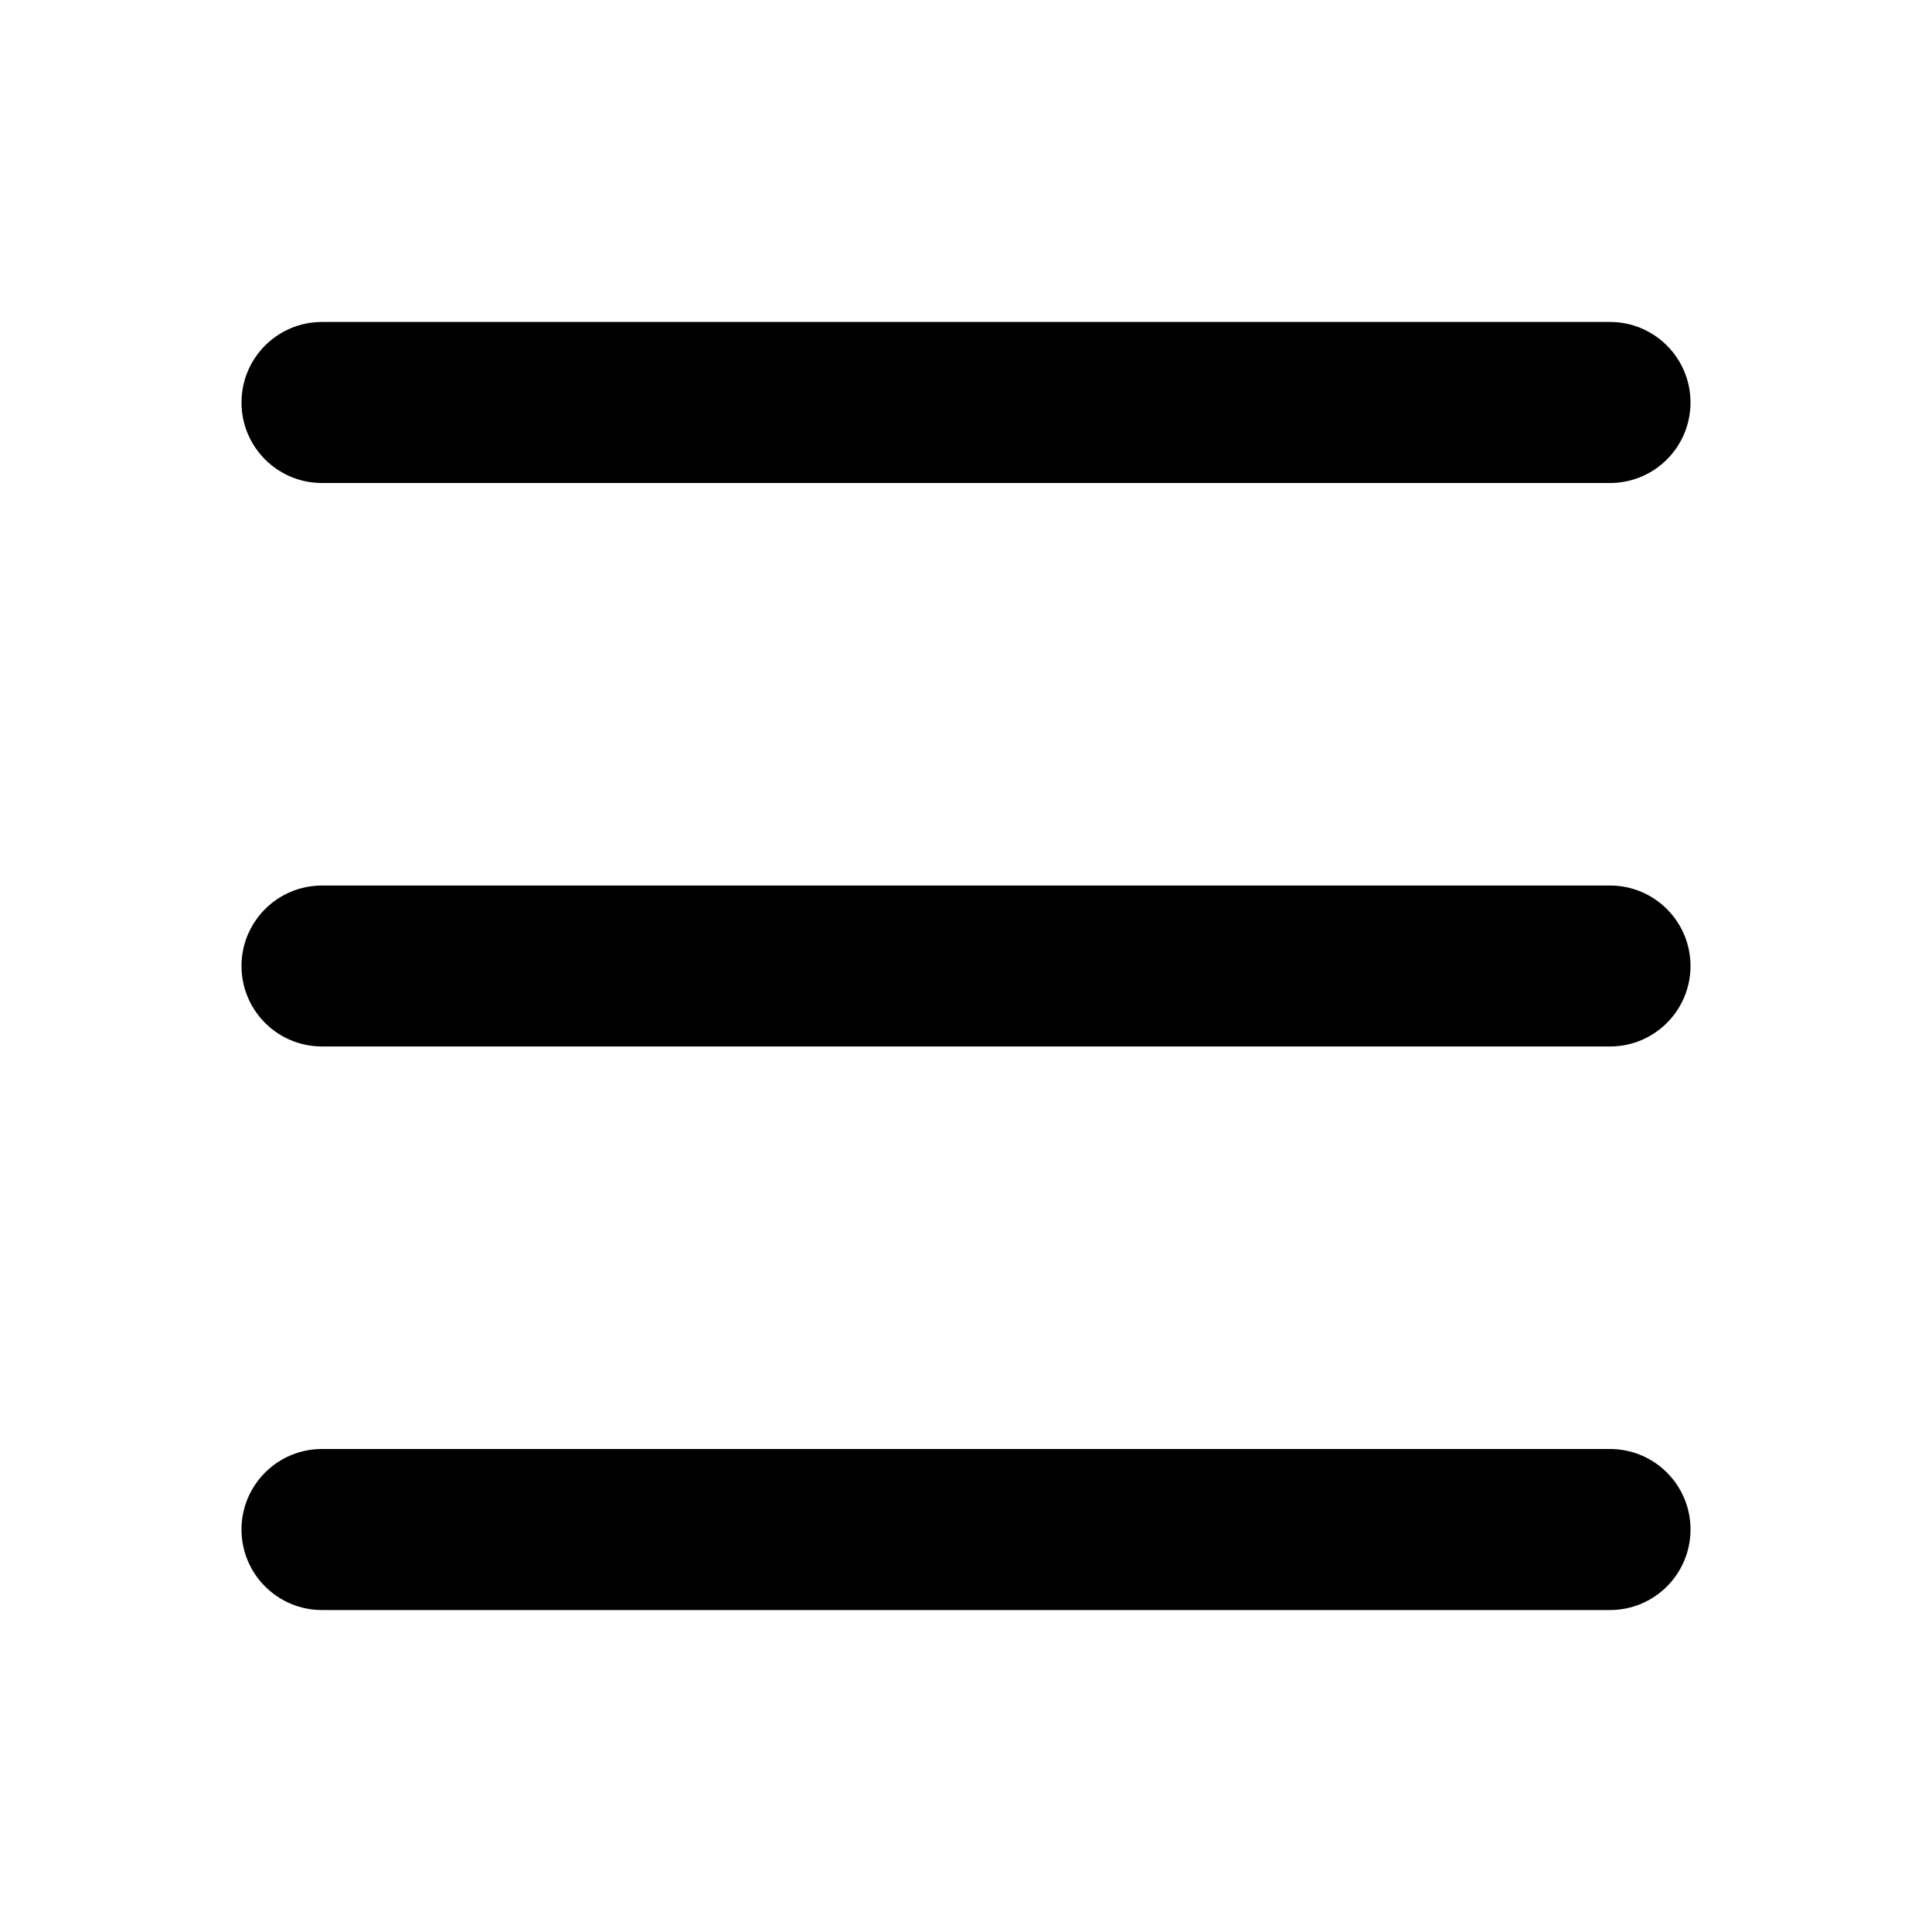
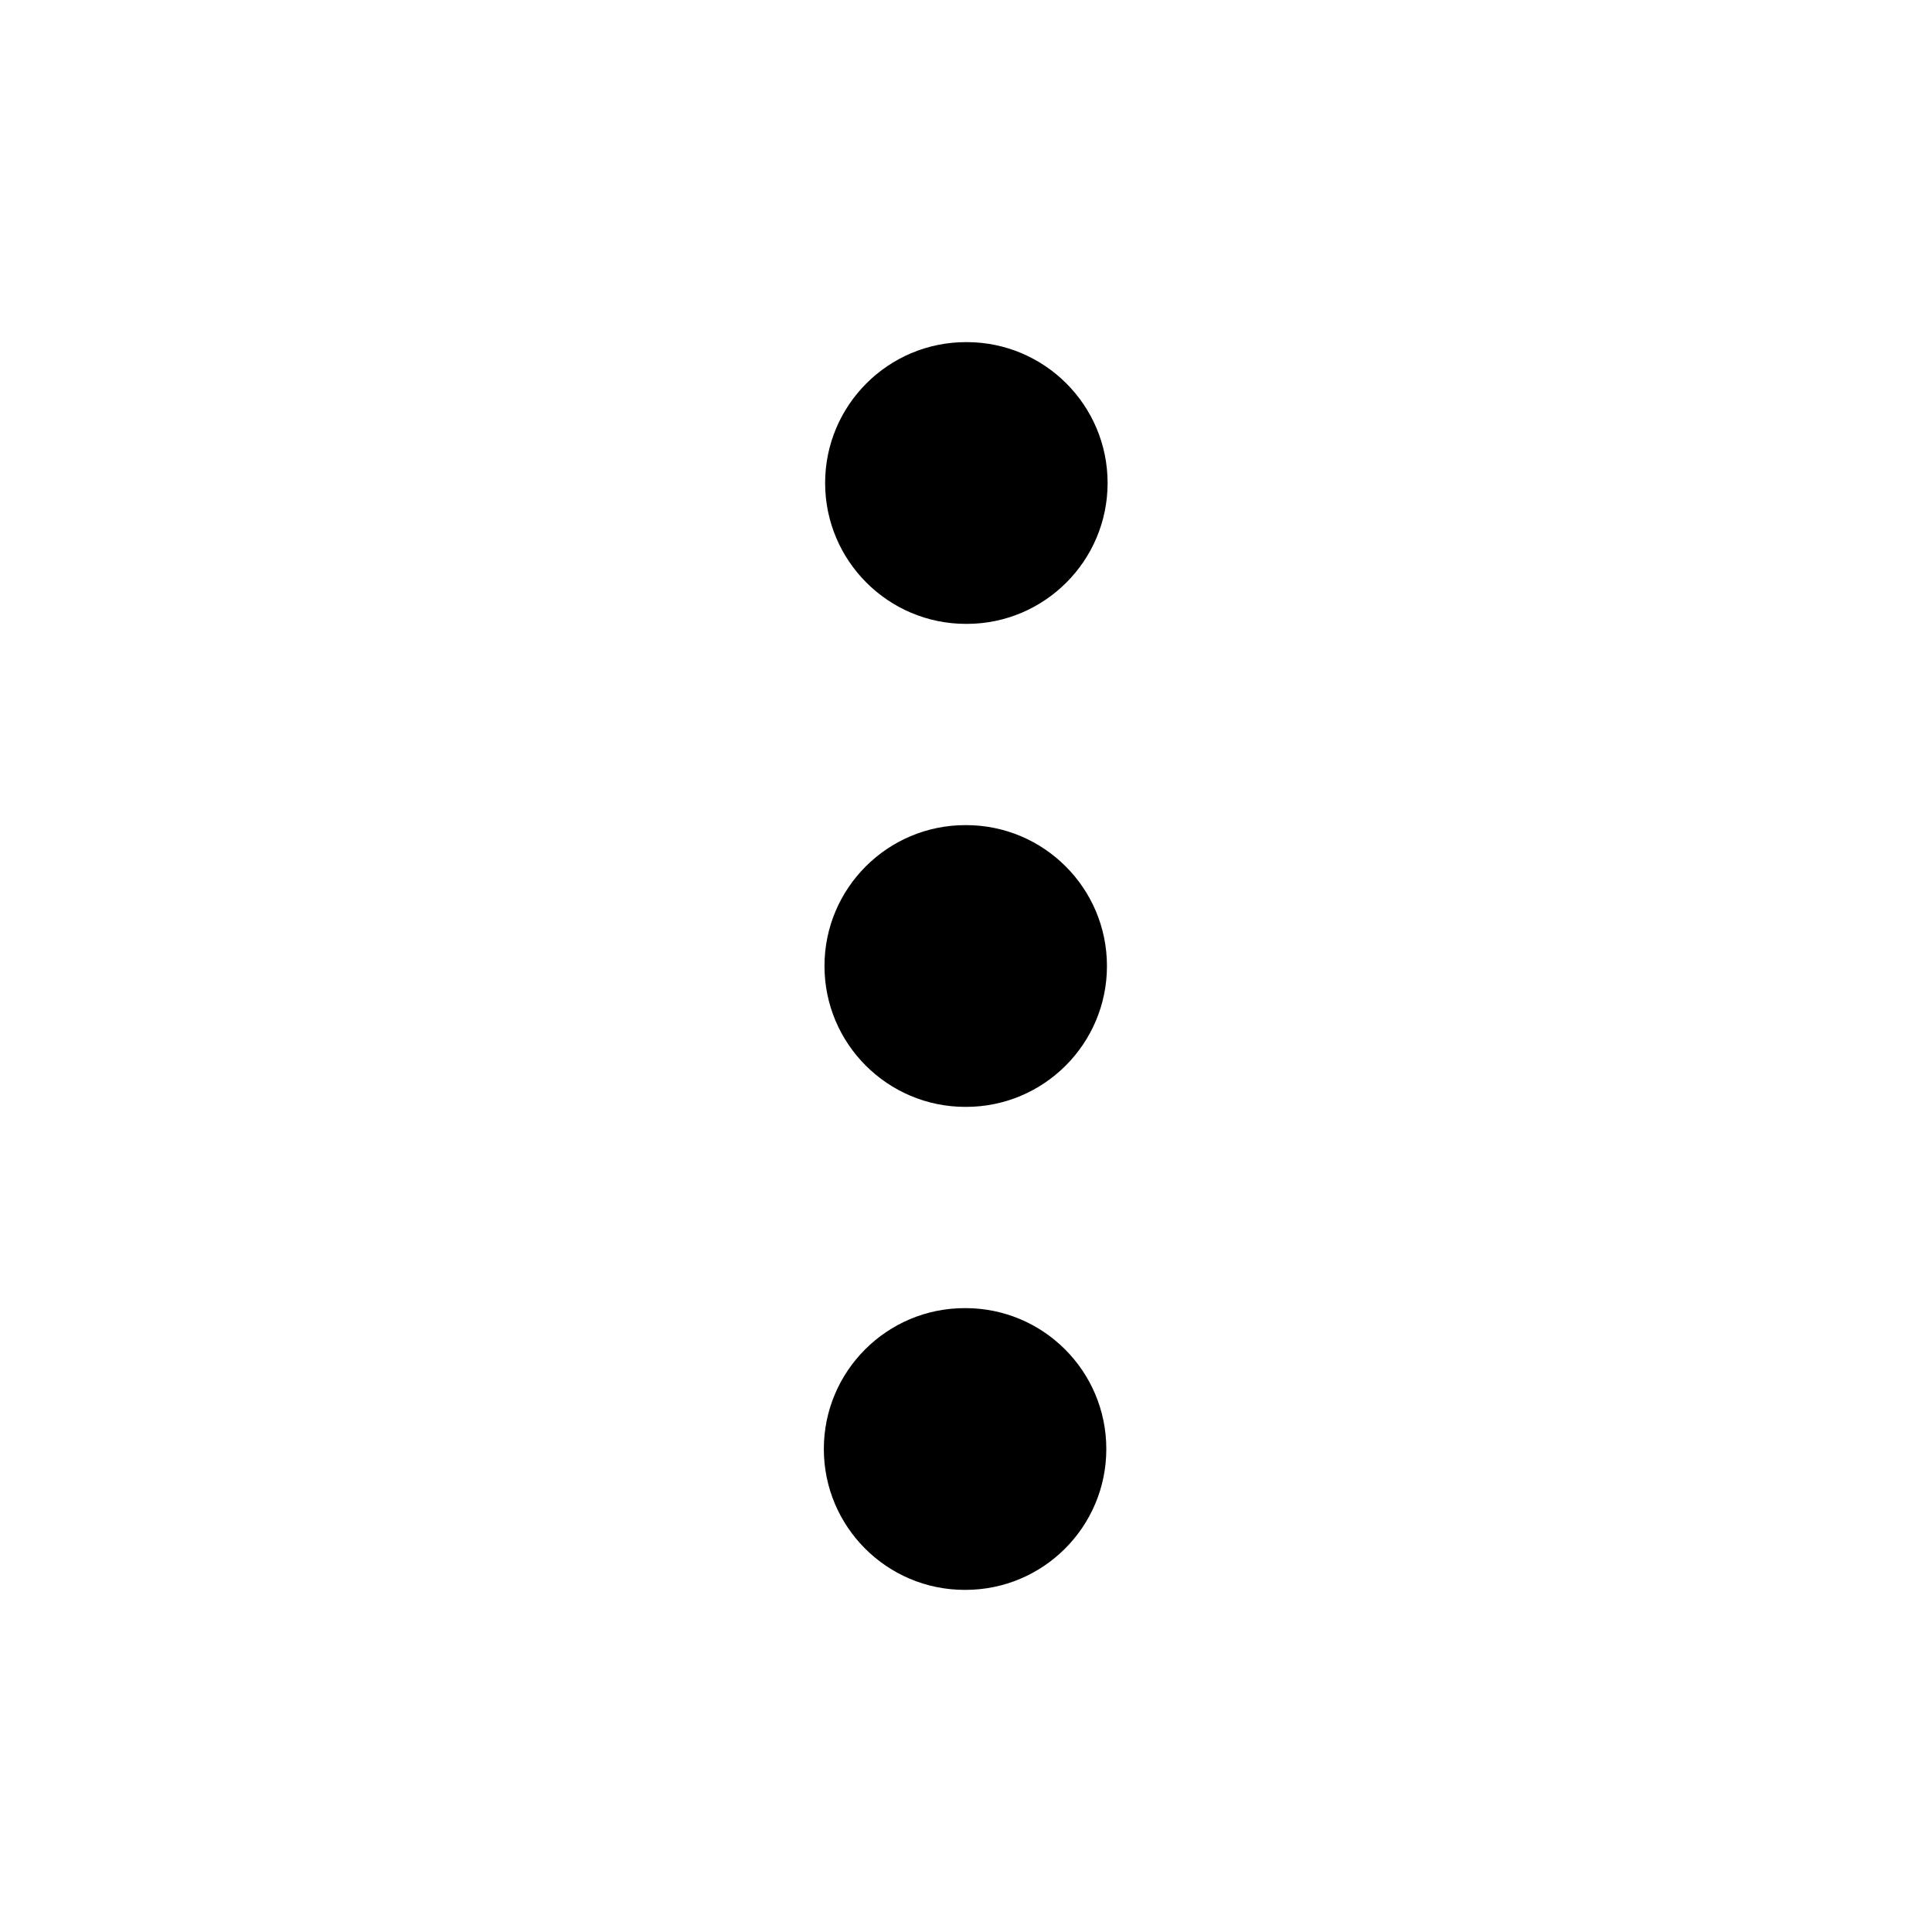
- <svg xmlns="http://www.w3.org/2000/svg" width="20" height="20" viewBox="0 0 20 20" fill="none">
-   <path d="M16.667 15C17.127 15 17.5 15.373 17.5 15.833C17.5 16.294 17.127 16.667 16.667 16.667H3.333C2.873 16.667 2.5 16.294 2.5 15.833C2.5 15.373 2.873 15 3.333 15H16.667Z" fill="currentColor" />
-   <path d="M16.667 9.167C17.127 9.167 17.5 9.54 17.5 10C17.5 10.46 17.127 10.833 16.667 10.833H3.333C2.873 10.833 2.5 10.46 2.5 10C2.5 9.54 2.873 9.167 3.333 9.167H16.667Z" fill="currentColor" />
-   <path d="M16.667 3.333C17.127 3.333 17.5 3.706 17.5 4.167C17.5 4.627 17.127 5 16.667 5H3.333C2.873 5 2.5 4.627 2.5 4.167C2.5 3.706 2.873 3.333 3.333 3.333H16.667Z" fill="currentColor" />
+ <svg xmlns="http://www.w3.org/2000/svg" width="24" height="24" viewBox="0 0 24 24" fill="none">
+   <path d="M11.993 16.25C12.96 16.25 13.743 17.034 13.743 18C13.743 18.966 12.96 19.75 11.993 19.75H11.984C11.018 19.75 10.234 18.966 10.234 18C10.234 17.034 11.018 16.25 11.984 16.25H11.993Z" fill="currentColor" />
+   <path d="M12.001 10.25C12.967 10.25 13.751 11.034 13.751 12C13.751 12.966 12.967 13.75 12.001 13.75H11.992C11.026 13.75 10.242 12.966 10.242 12C10.242 11.034 11.026 10.25 11.992 10.25H12.001Z" fill="currentColor" />
+   <path d="M12.009 4.25C12.975 4.25 13.759 5.034 13.759 6C13.759 6.966 12.975 7.75 12.009 7.75H12C11.034 7.75 10.25 6.966 10.25 6C10.25 5.034 11.034 4.25 12 4.25H12.009Z" fill="currentColor" />
</svg>
